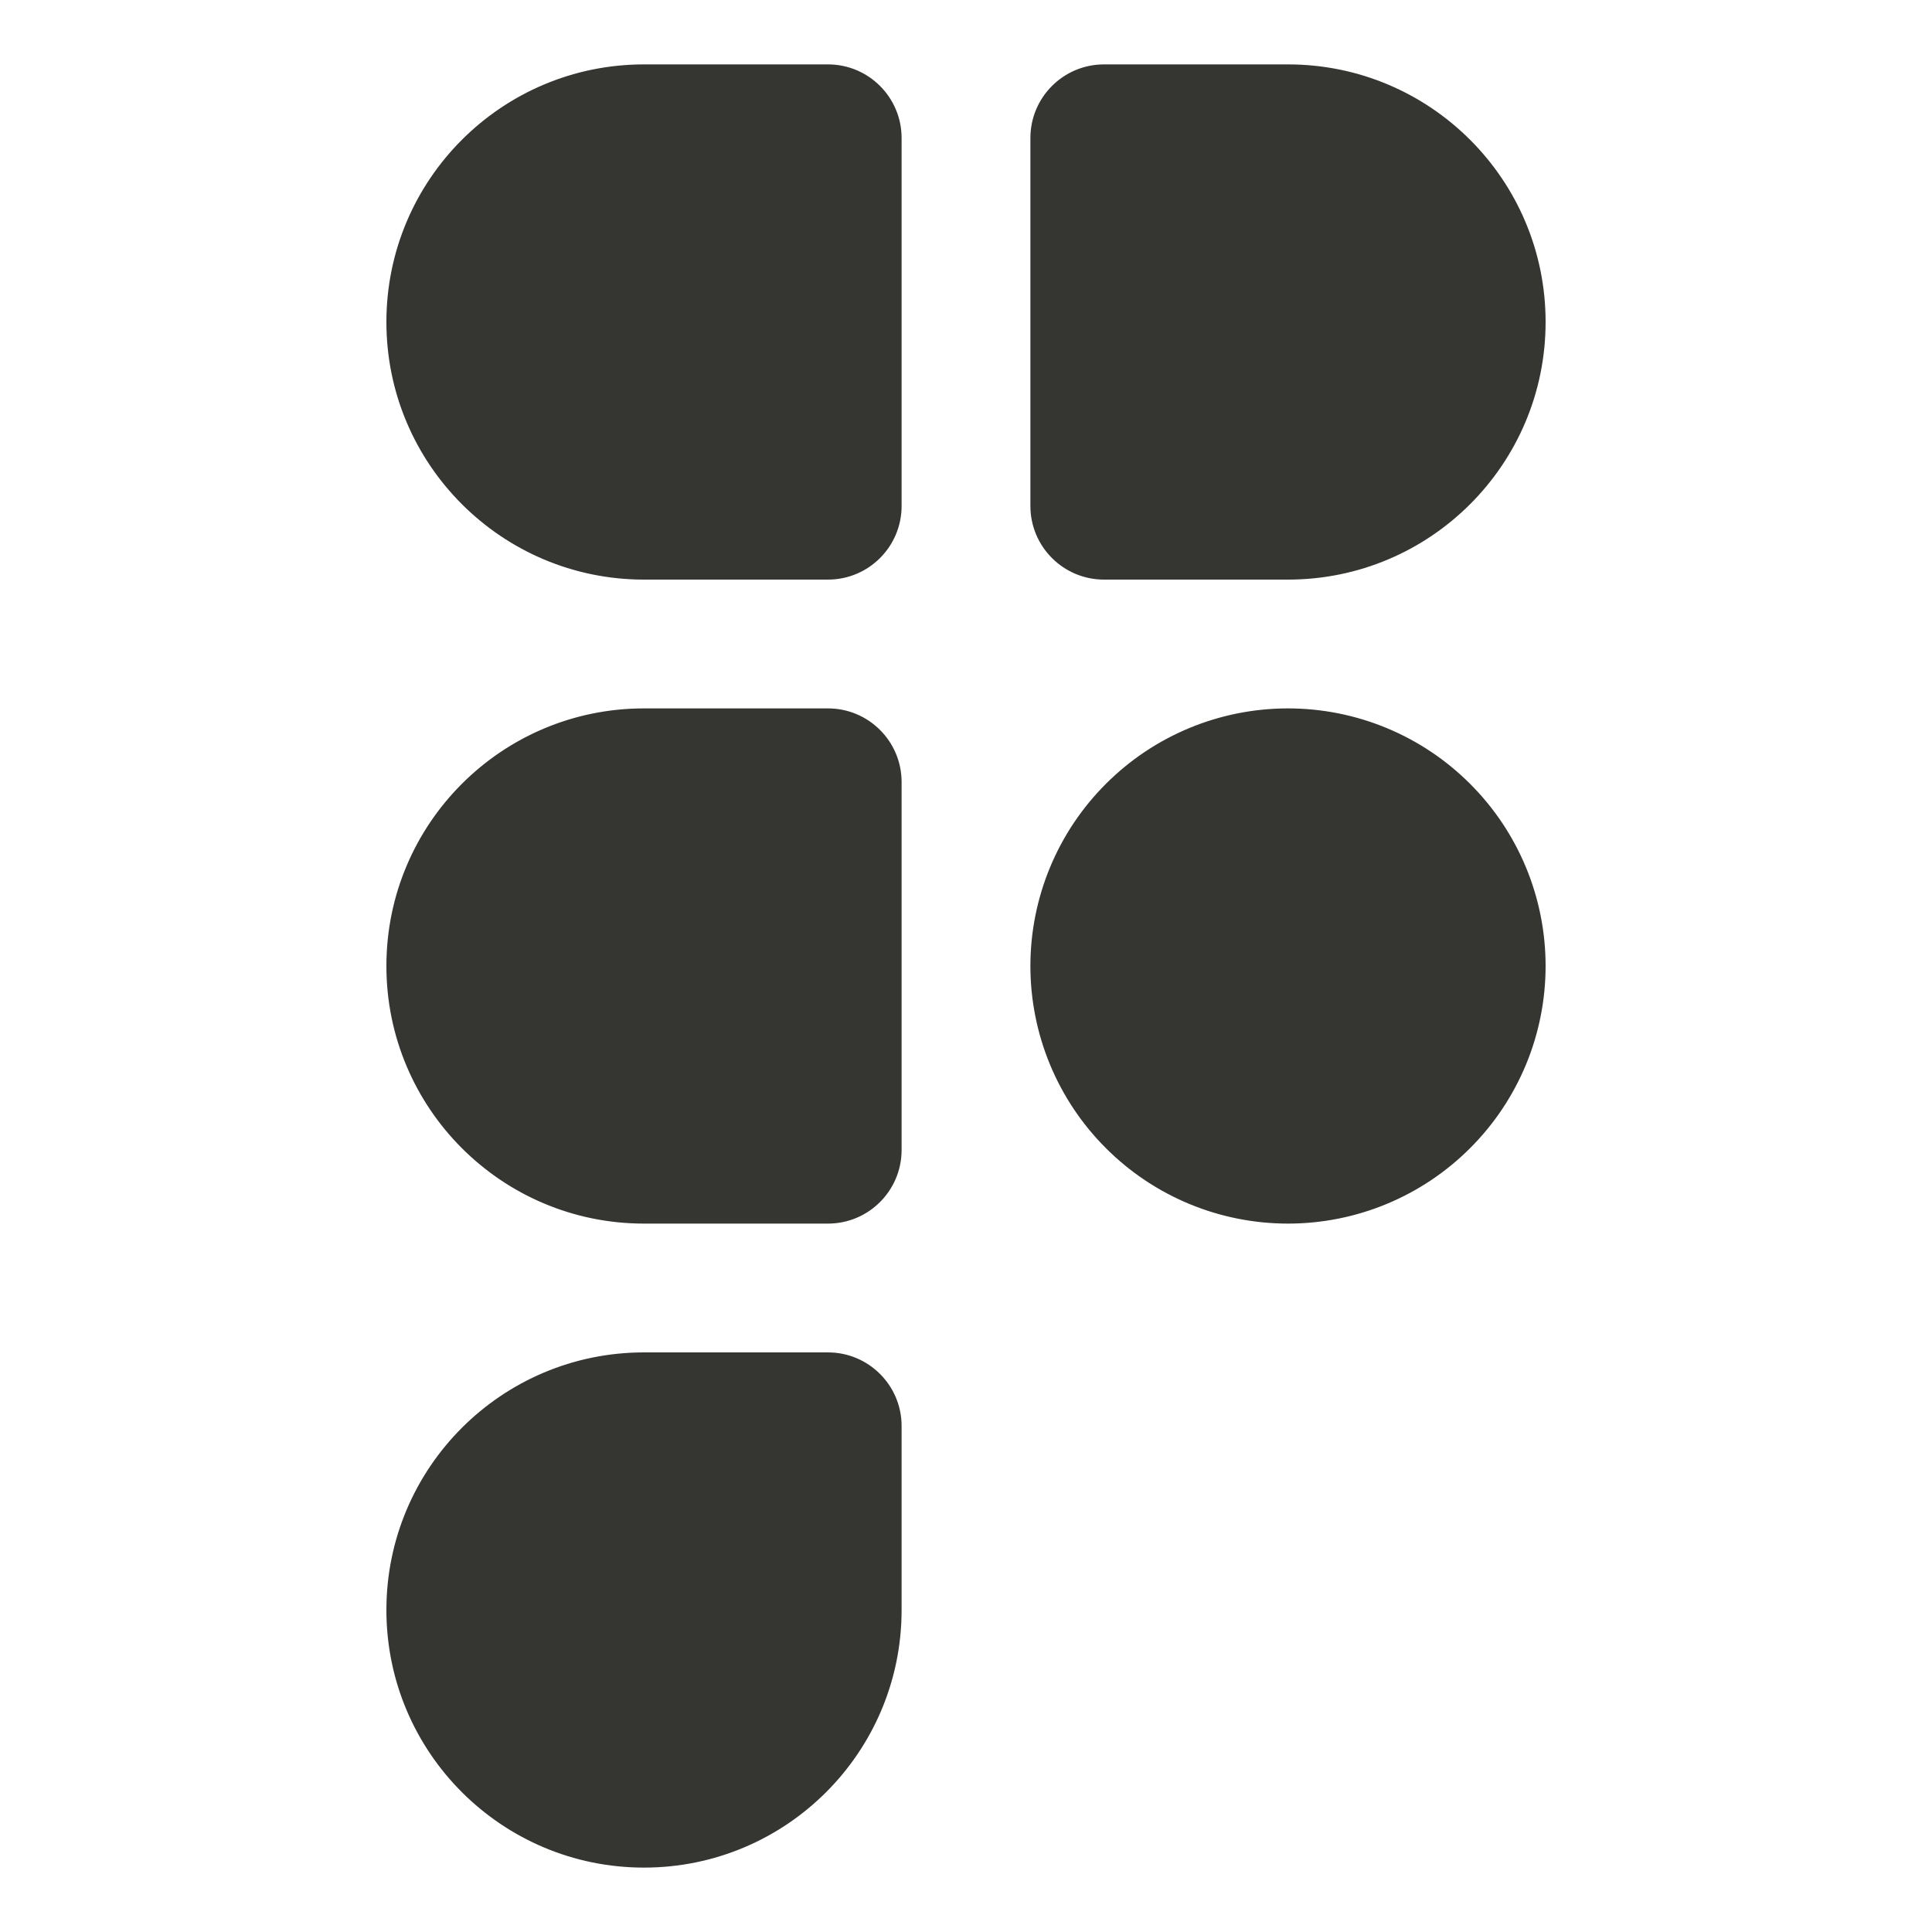
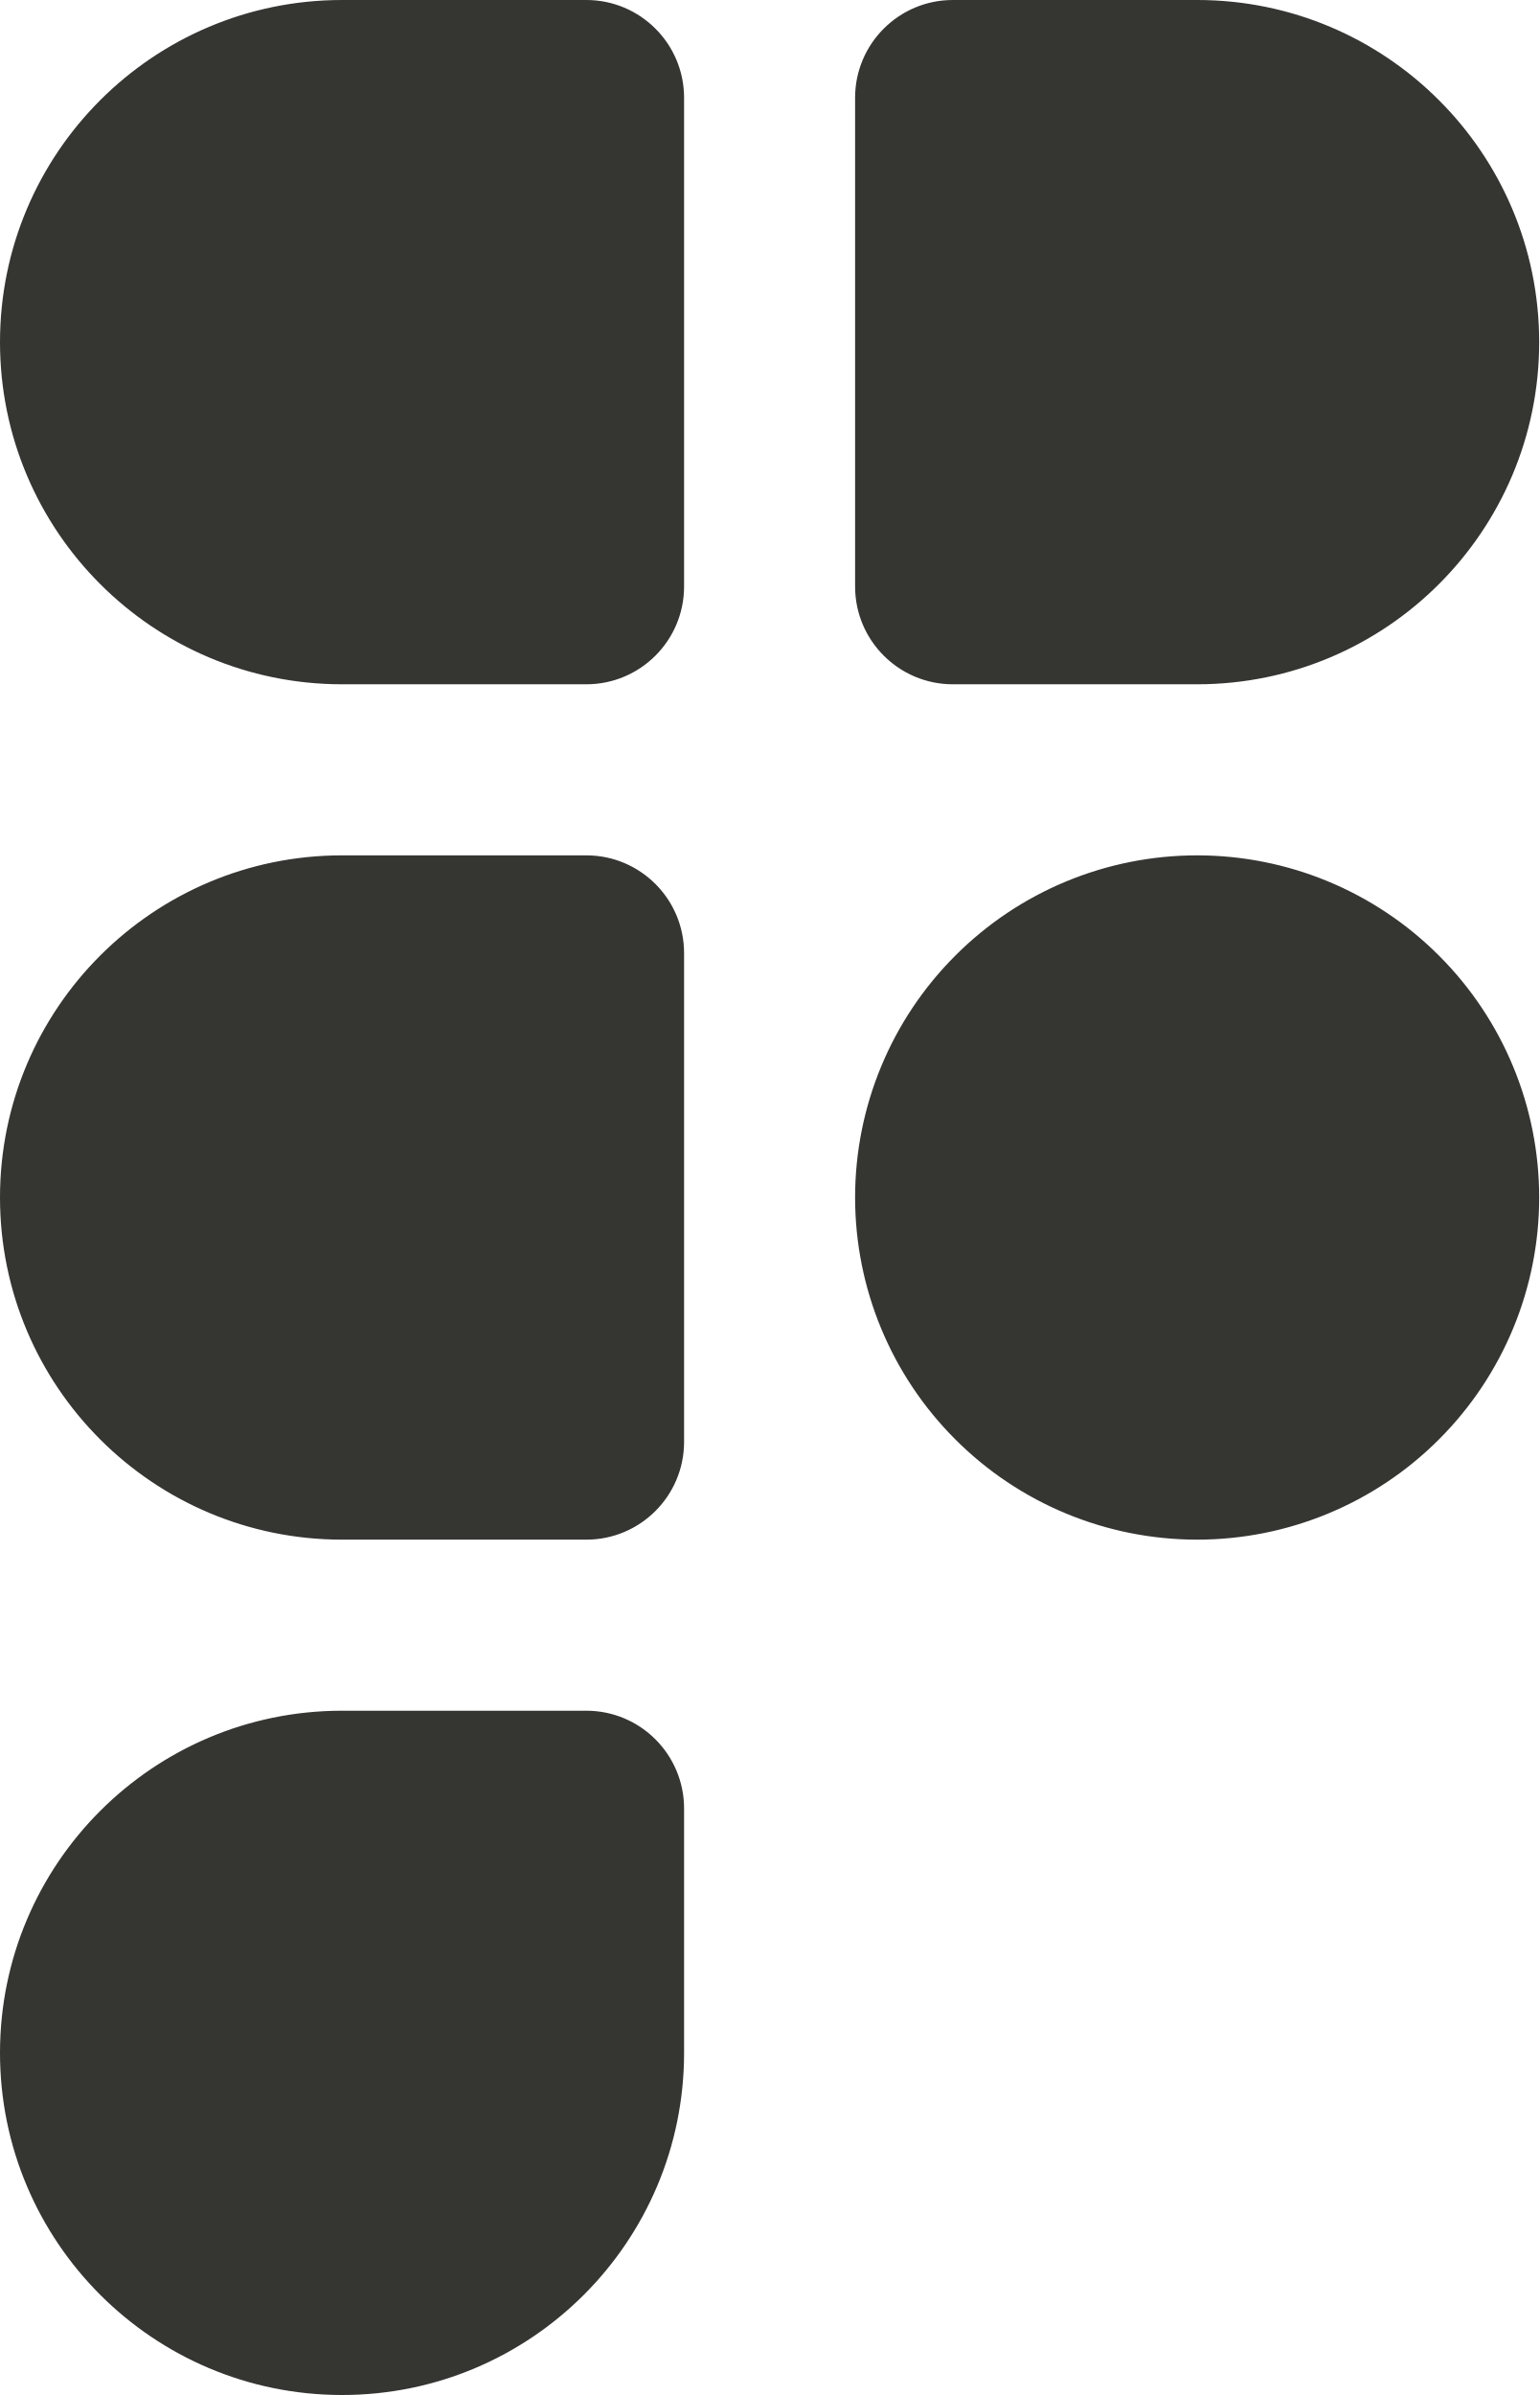
- <svg xmlns="http://www.w3.org/2000/svg" width="30" height="30" viewBox="0 0 30 30" fill="none">
-   <path d="M10 29C7.791 29 6 27.209 6 25C6 22.791 7.791 21 10 21H12.857C13.488 21 14 21.512 14 22.143V25C14 27.209 12.209 29 10 29ZM20 9H17.143C16.512 9 16 8.488 16 7.857V2.143C16 1.512 16.512 1 17.143 1H20C22.209 1 24 2.791 24 5C24 7.209 22.209 9 20 9ZM10 1H12.857C13.488 1 14 1.512 14 2.143V7.857C14 8.488 13.488 9 12.857 9H10C7.791 9 6 7.209 6 5C6 2.791 7.791 1 10 1ZM10 11H12.857C13.488 11 14 11.512 14 12.143V17.857C14 18.488 13.488 19 12.857 19H10C7.791 19 6 17.209 6 15C6 12.791 7.791 11 10 11ZM20 11C18.939 11 17.922 11.421 17.172 12.172C16.421 12.922 16 13.939 16 15C16 16.061 16.421 17.078 17.172 17.828C17.922 18.579 18.939 19 20 19C21.061 19 22.078 18.579 22.828 17.828C23.579 17.078 24 16.061 24 15C24 13.939 23.579 12.922 22.828 12.172C22.078 11.421 21.061 11 20 11Z" fill="#353532" />
+ <svg xmlns="http://www.w3.org/2000/svg" width="18" height="28" viewBox="0 0 18 28" fill="none">
+   <path d="M4 28C1.791 28 0 26.209 0 24C0 21.791 1.791 20 4 20H6.857C7.488 20 8 20.512 8 21.143V24C8 26.209 6.209 28 4 28ZM14 8H11.143C10.512 8 10 7.488 10 6.857V1.143C10 0.512 10.512 0 11.143 0H14C16.209 0 18 1.791 18 4C18 6.209 16.209 8 14 8ZM4 0H6.857C7.488 0 8 0.512 8 1.143V6.857C8 7.488 7.488 8 6.857 8H4C1.791 8 0 6.209 0 4C0 1.791 1.791 0 4 0ZM4 10H6.857C7.488 10 8 10.512 8 11.143V16.857C8 17.488 7.488 18 6.857 18H4C1.791 18 0 16.209 0 14C0 11.791 1.791 10 4 10ZM14 10C12.939 10 11.922 10.421 11.172 11.172C10.421 11.922 10 12.939 10 14C10 15.061 10.421 16.078 11.172 16.828C11.922 17.579 12.939 18 14 18C15.061 18 16.078 17.579 16.828 16.828C17.579 16.078 18 15.061 18 14C18 12.939 17.579 11.922 16.828 11.172C16.078 10.421 15.061 10 14 10Z" fill="#353532" />
</svg>
